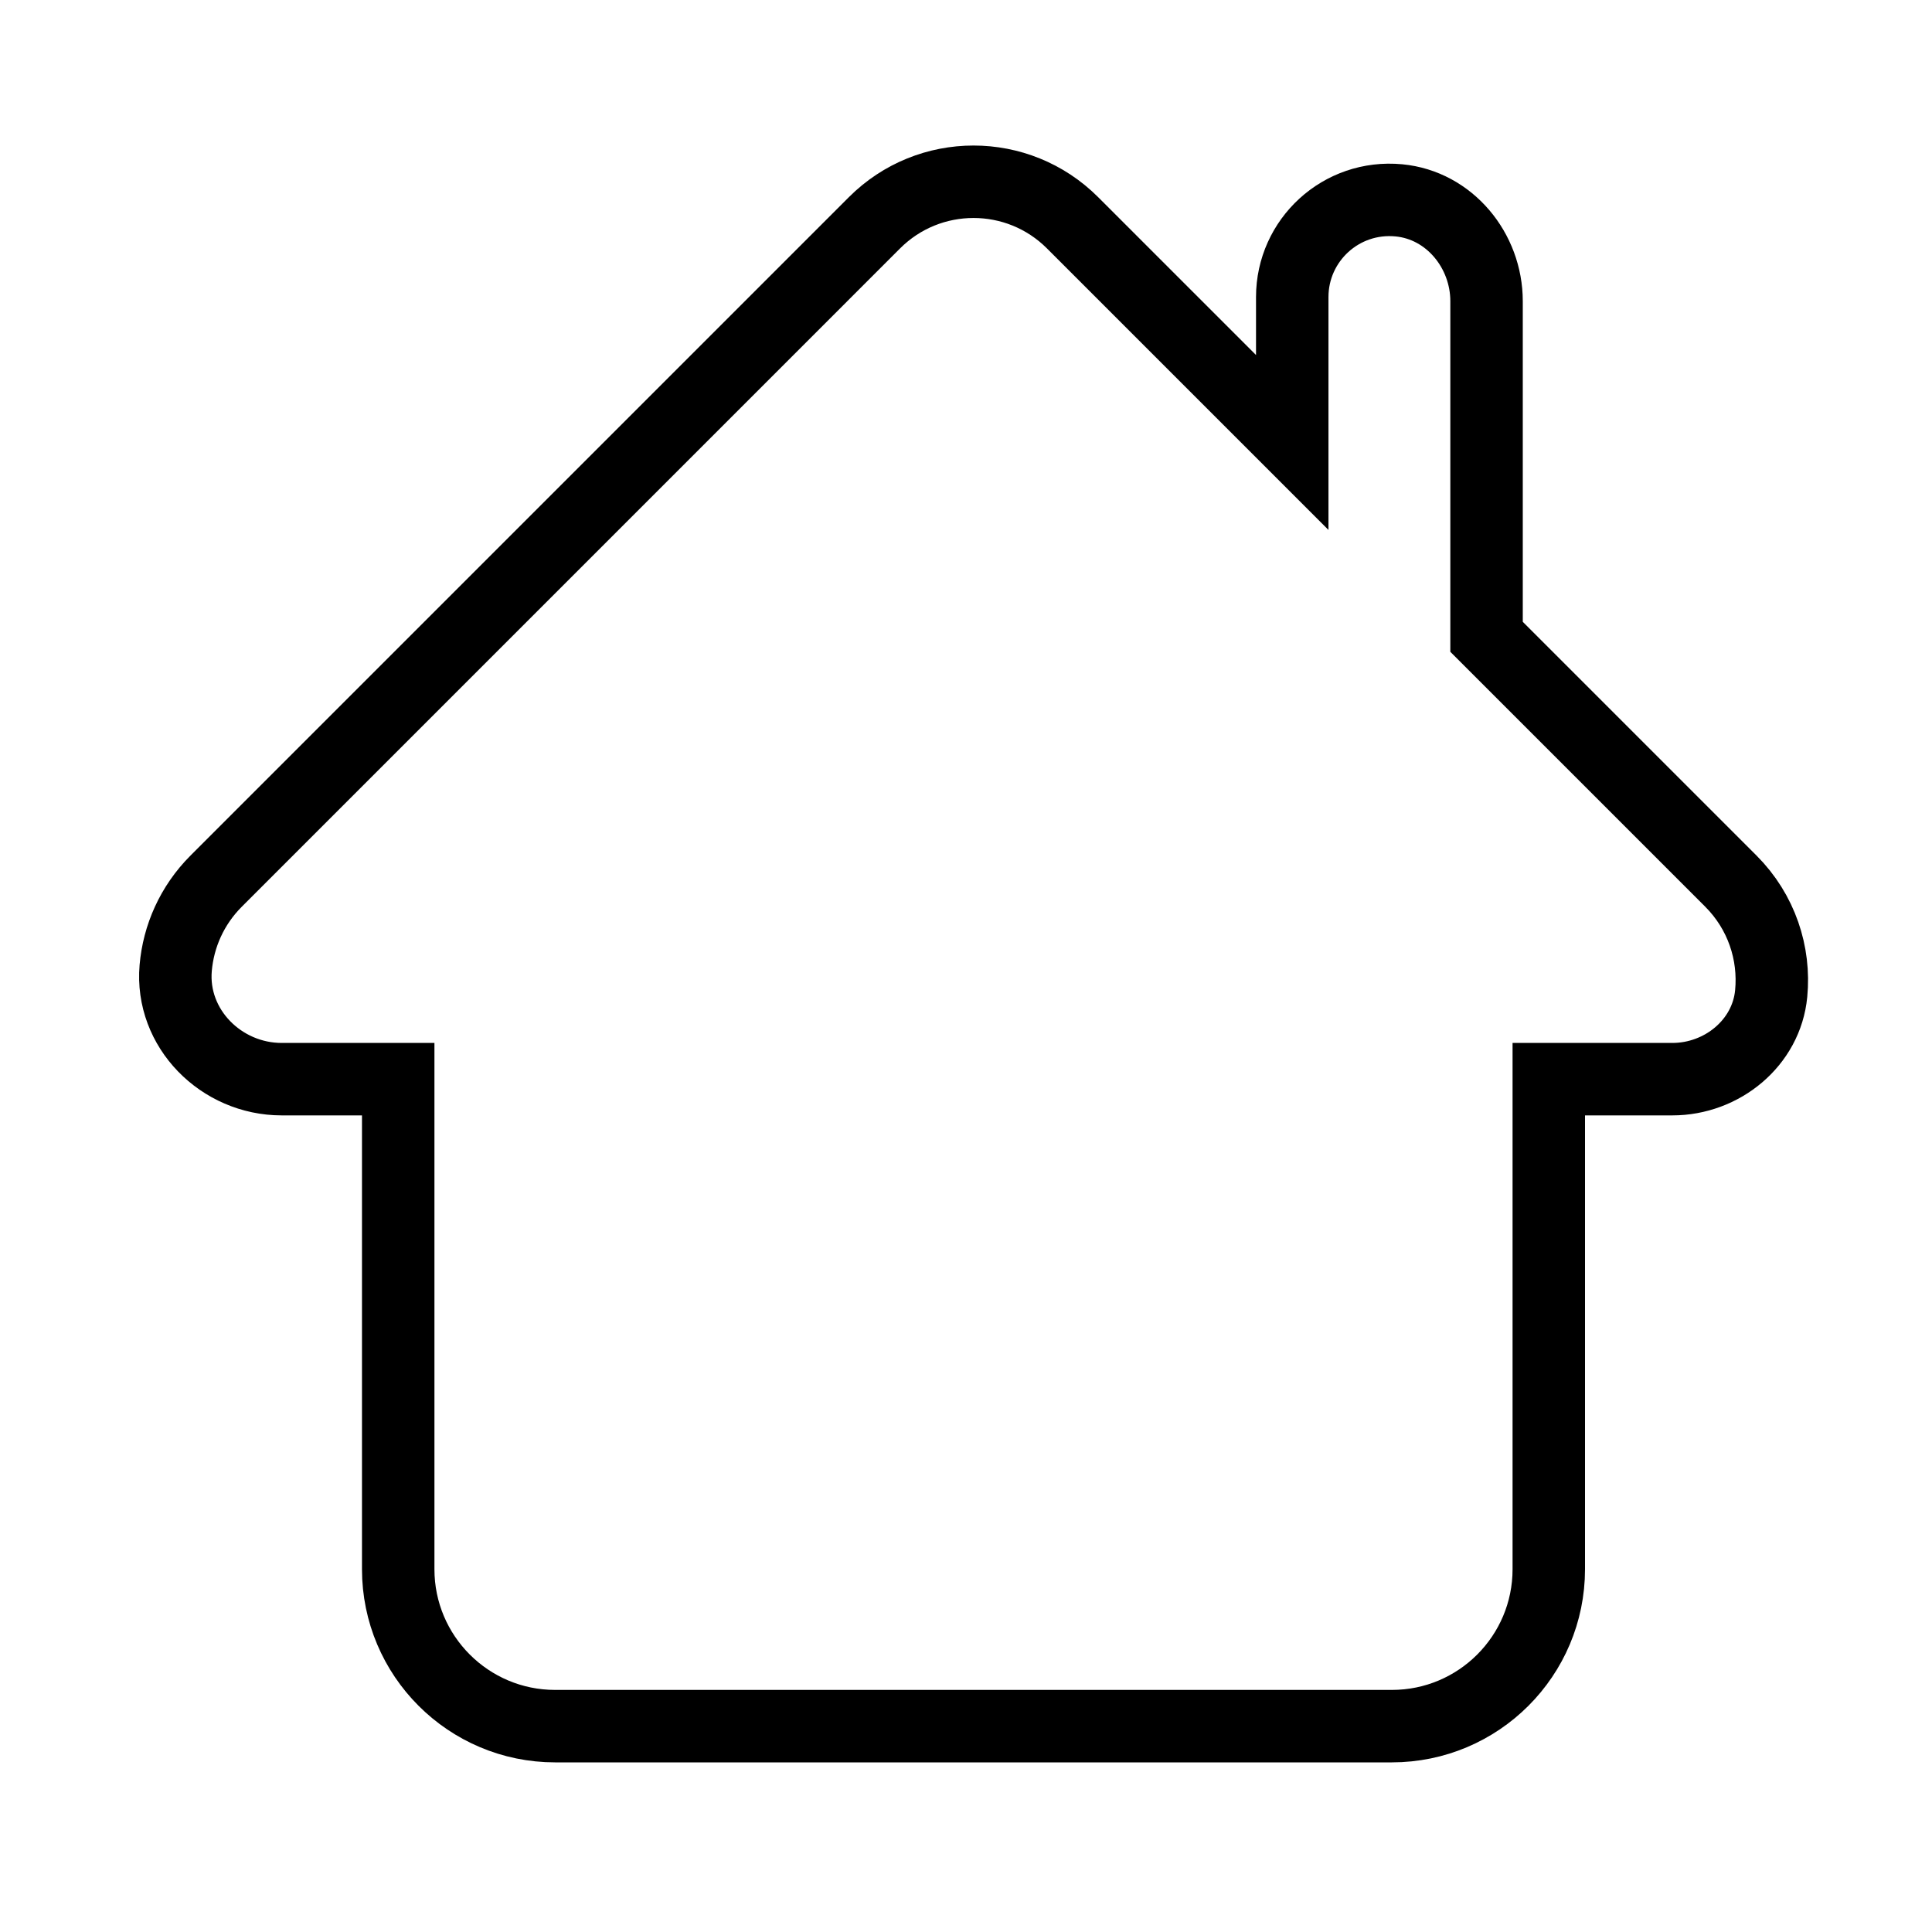
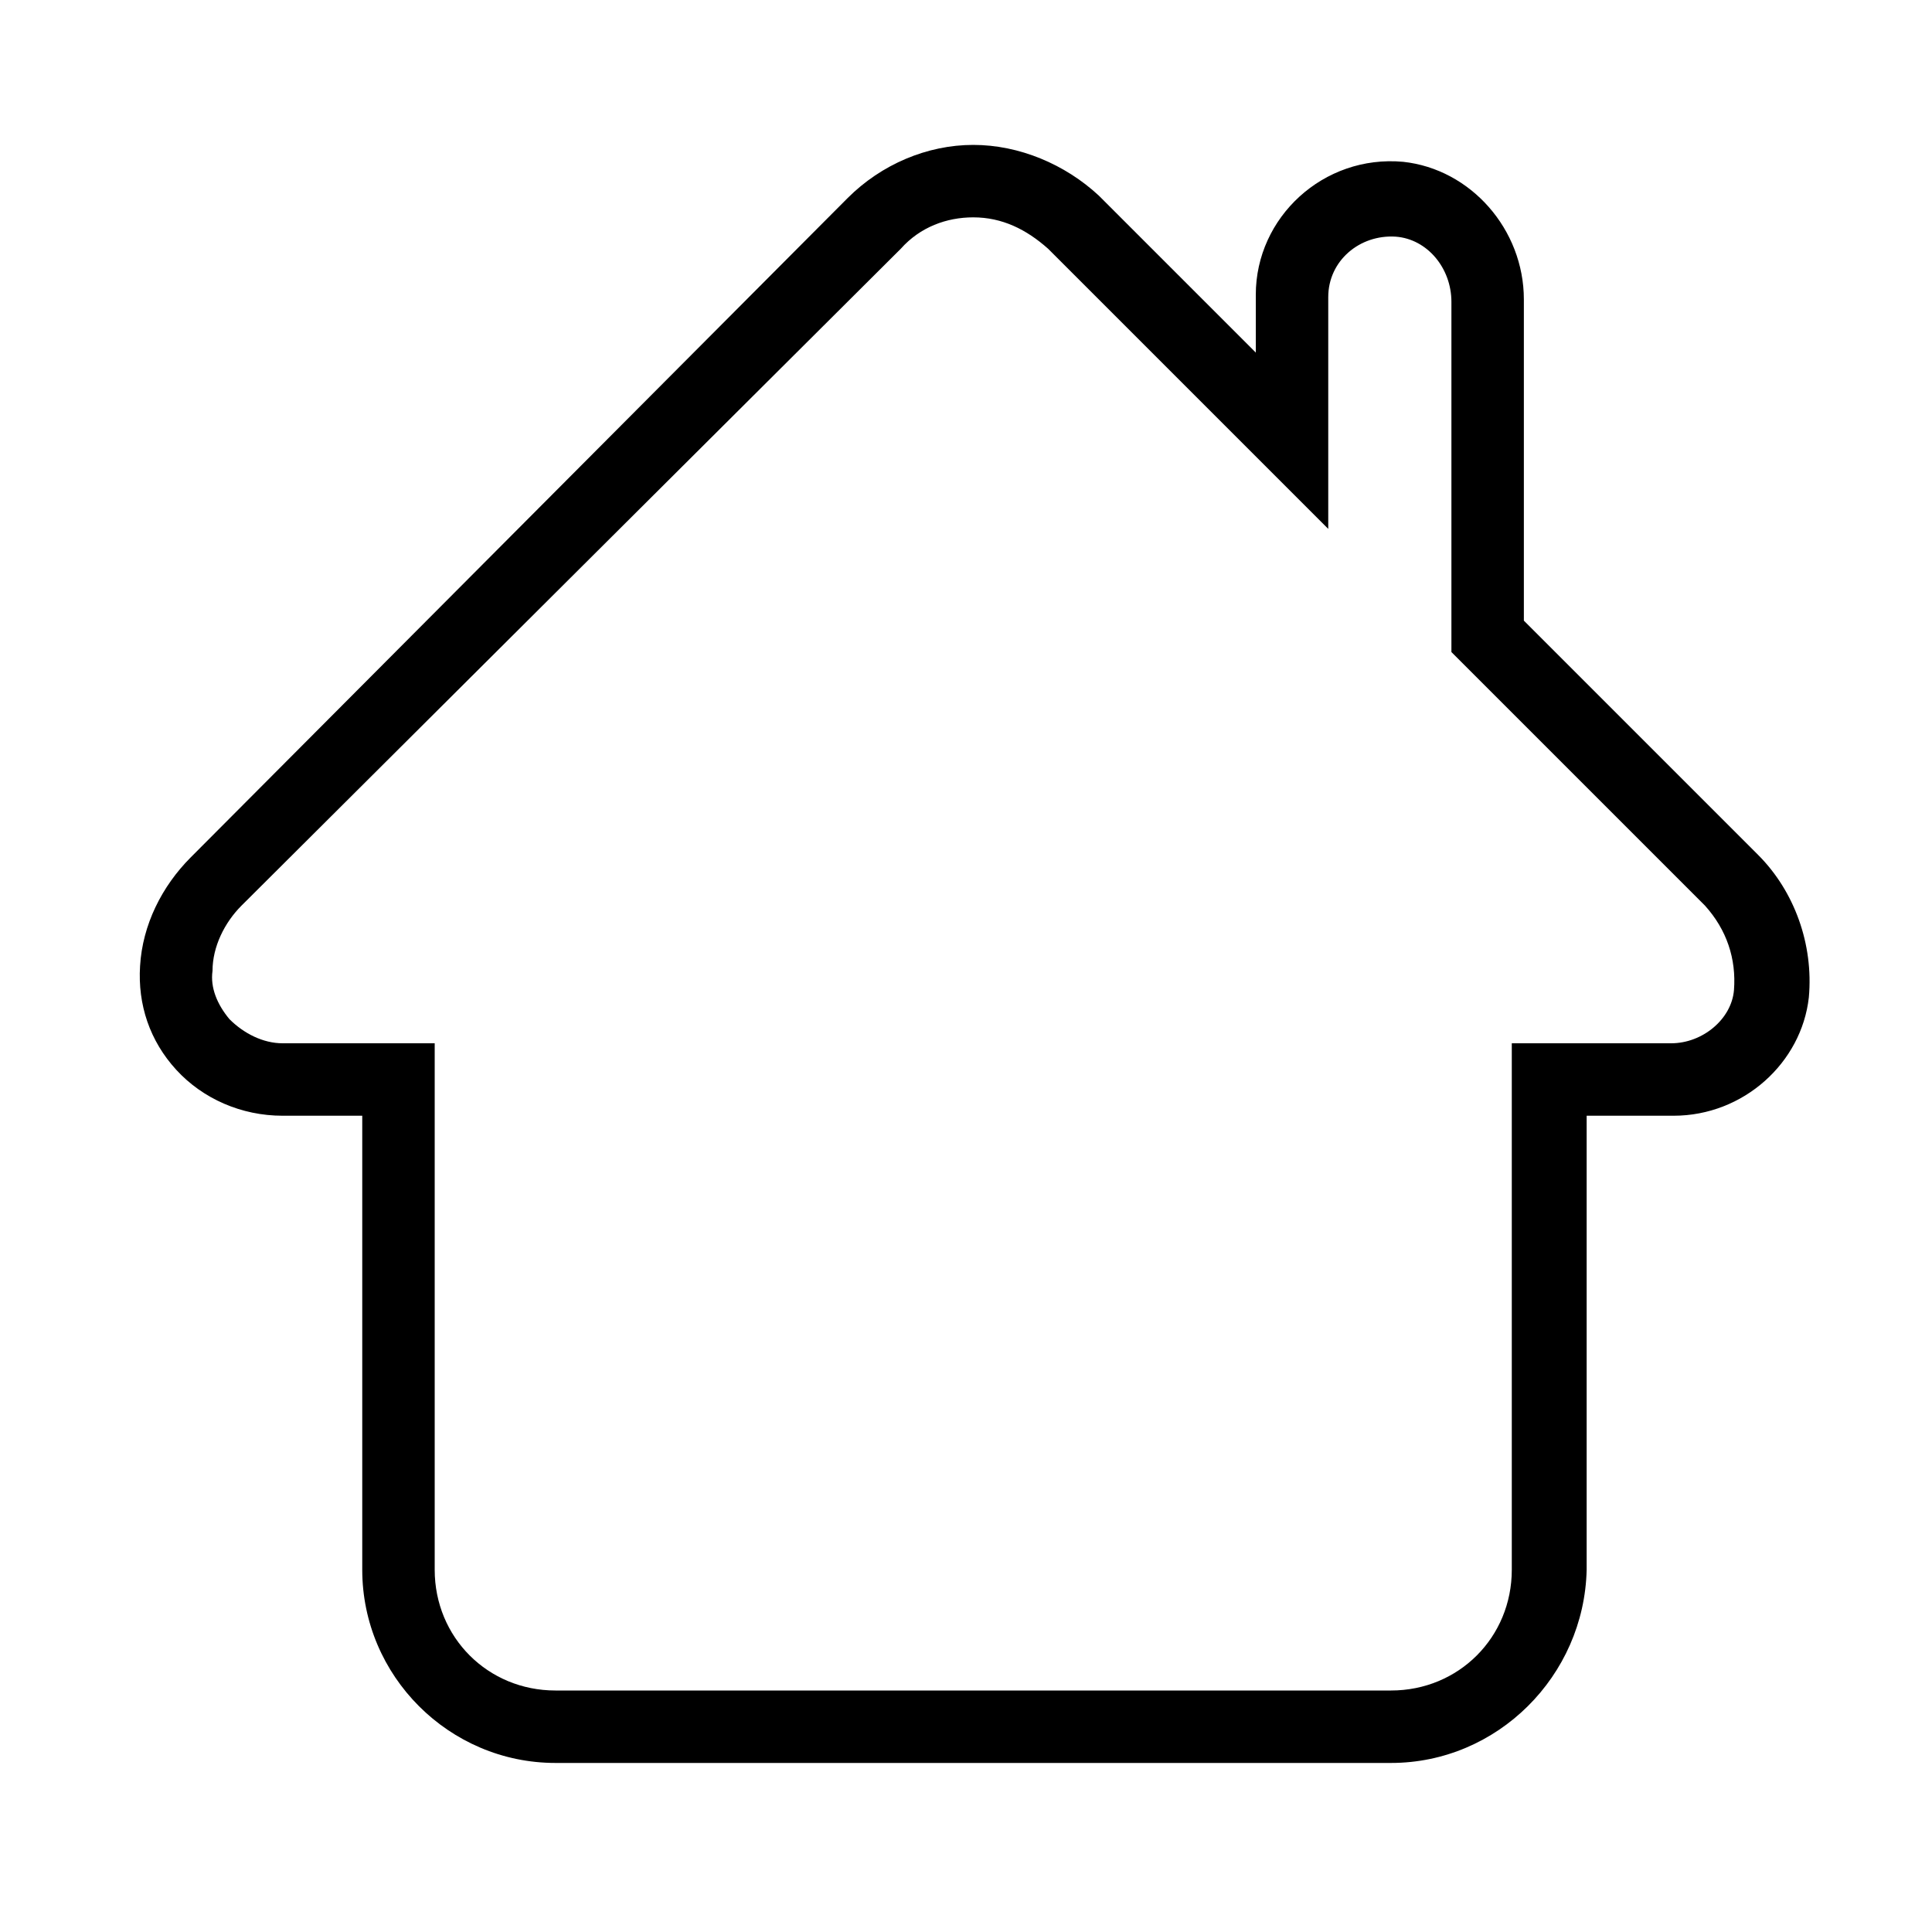
- <svg xmlns="http://www.w3.org/2000/svg" version="1.1" id="Layer_1" x="0px" y="0px" viewBox="0 0 80 80" style="enable-background:new 0 0 80 80;" xml:space="preserve">
-   <path style="fill:none;stroke:#000000;stroke-width:3;stroke-miterlimit:10;" d="M71.67,36.484L61.555,26.369V12.473  c0-2.101-1.536-3.978-3.628-4.177c-2.4-0.229-4.418,1.652-4.418,4.004v6.022l-9.097-9.097c-2.265-2.265-5.937-2.265-8.202,0  L8.952,36.484c-1.005,1.005-1.564,2.287-1.677,3.599c-0.216,2.499,1.882,4.603,4.39,4.603h4.824v20.291  c0,3.589,2.91,6.499,6.499,6.499h34.645c3.589,0,6.499-2.91,6.499-6.499V44.686h5.116c2.056,0,3.898-1.499,4.093-3.545  C73.501,39.477,72.944,37.758,71.67,36.484z" />
+ <svg xmlns="http://www.w3.org/2000/svg" version="1.1" id="Layer_1" x="0px" y="0px" viewBox="0 0 80 80" enable-background="new 0 0 80 80" xml:space="preserve">
+   <path d="M57.6,73H23c-4.4,0-8-3.6-8-8V46.2h-3.3c-1.7,0-3.3-0.7-4.4-1.9c-1.1-1.2-1.6-2.7-1.5-4.3c0.1-1.7,0.9-3.3,2.1-4.5L35.1,8.2  C36.5,6.8,38.4,6,40.3,6c1.9,0,3.8,0.8,5.2,2.1l6.5,6.5v-2.4c0-3.2,2.8-5.8,6.1-5.5c2.8,0.3,5,2.8,5,5.7v13.3l9.7,9.7  c1.5,1.5,2.3,3.7,2.1,5.9c-0.3,2.7-2.7,4.9-5.6,4.9h-3.6V65C65.6,69.4,62,73,57.6,73z M40.3,9c-1.1,0-2.2,0.4-3,1.3L10,37.5  c-0.7,0.7-1.2,1.7-1.2,2.7c-0.1,0.7,0.2,1.4,0.7,2c0.6,0.6,1.4,1,2.2,1H18V65c0,2.8,2.2,5,5,5h34.6c2.8,0,5-2.2,5-5V43.2h6.6  c1.3,0,2.5-1,2.6-2.2c0.1-1.3-0.3-2.5-1.2-3.5L60.1,27V12.5c0-1.4-1-2.6-2.3-2.7c-1.5-0.1-2.8,1-2.8,2.5v9.6L43.4,10.3  C42.5,9.5,41.5,9,40.3,9z" />
</svg>
